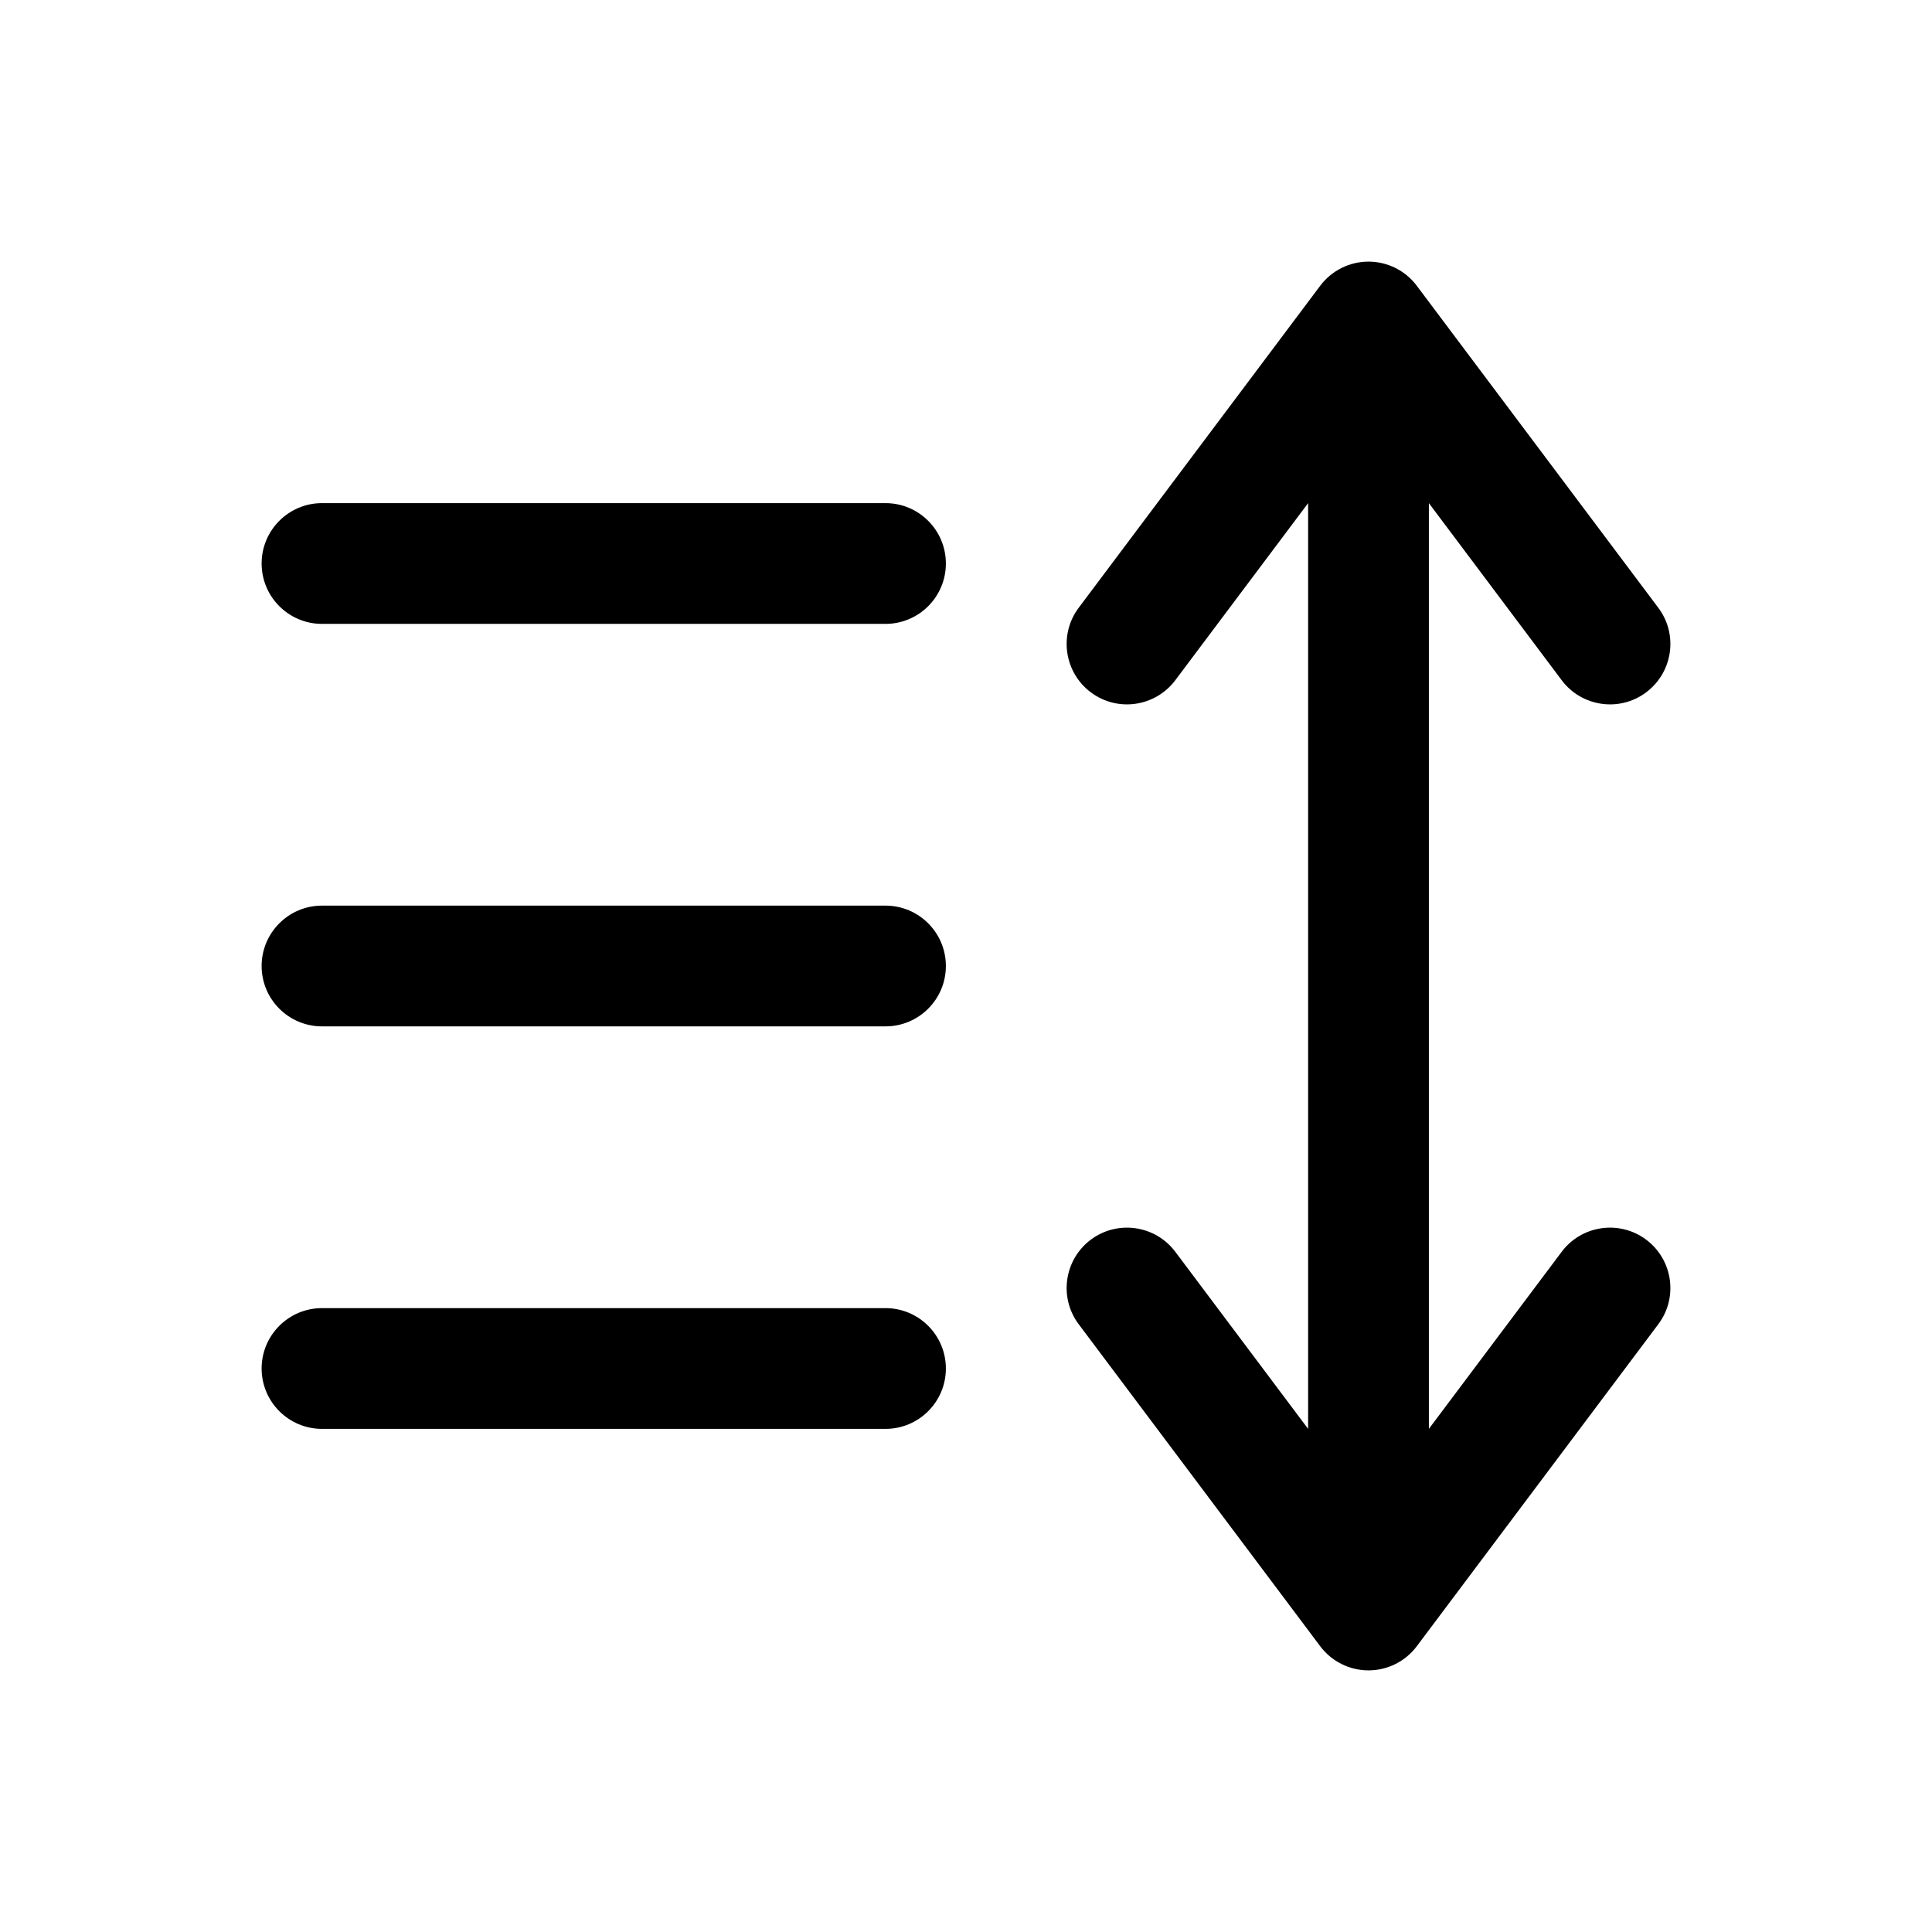
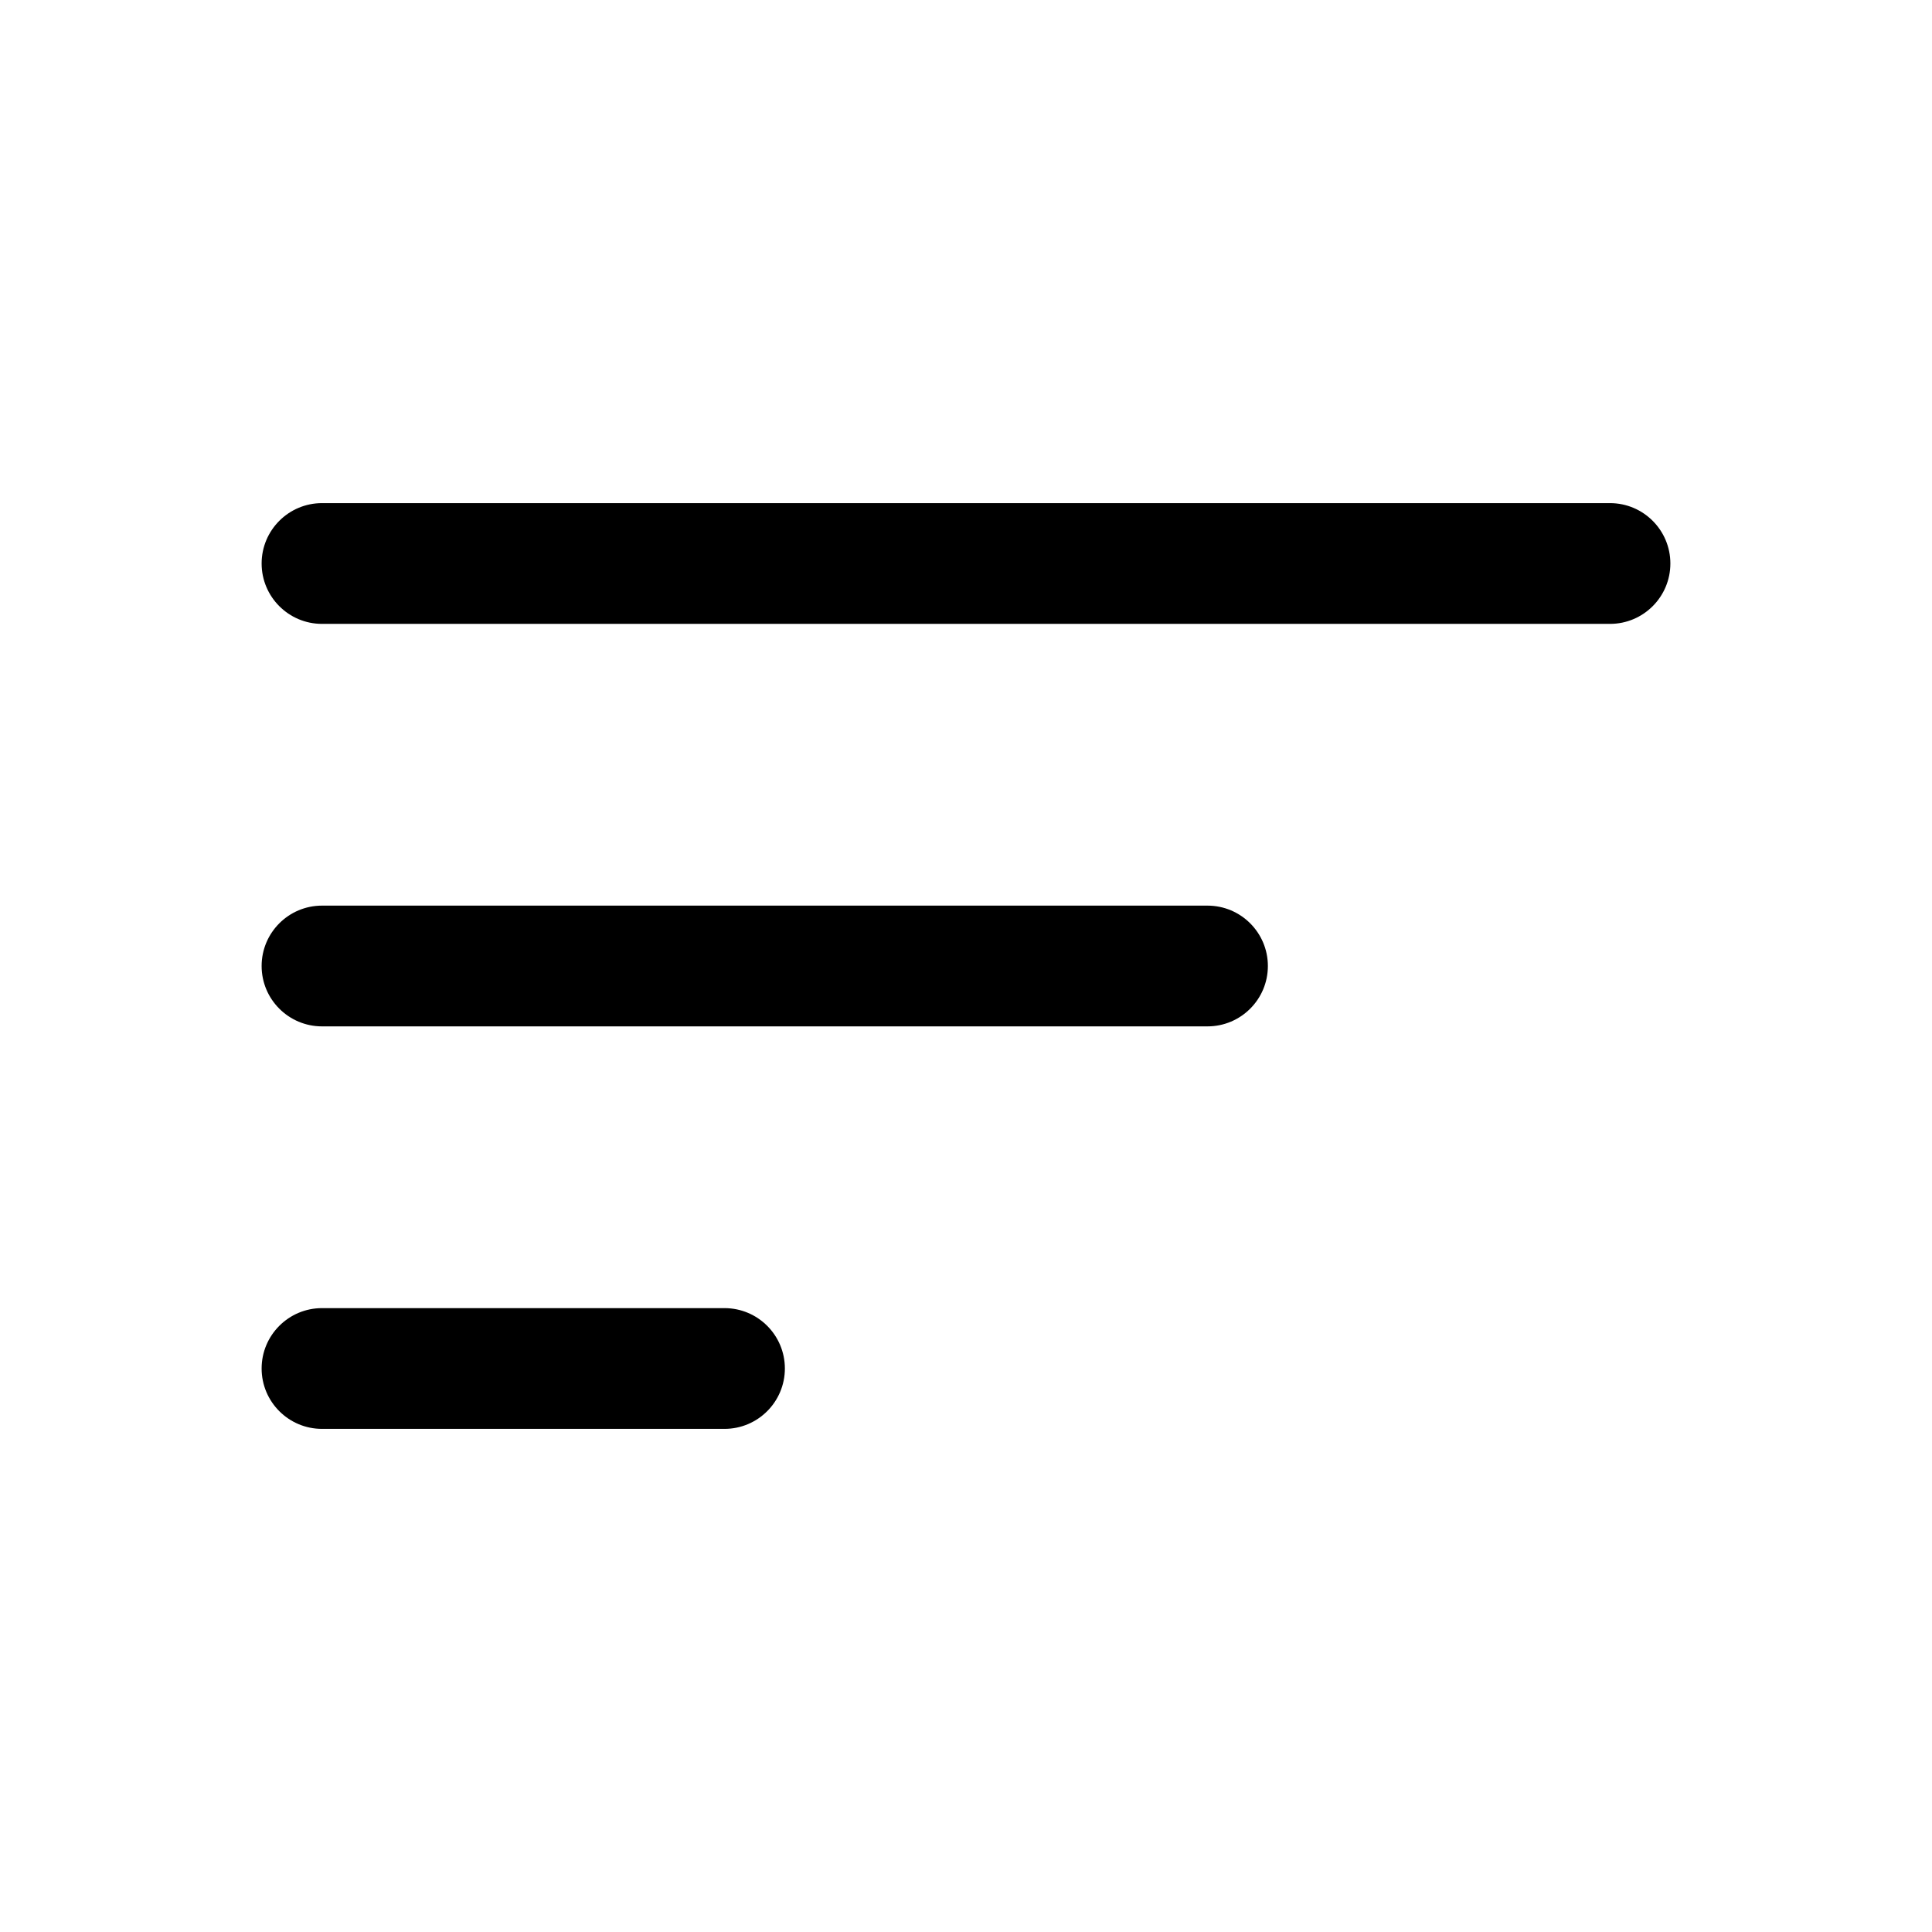
<svg xmlns="http://www.w3.org/2000/svg" width="24" height="24" viewBox="0 0 24 24" fill="none">
-   <path fill-rule="evenodd" clip-rule="evenodd" d="M17 3.25C17.236 3.25 17.458 3.361 17.6 3.55L20.6 7.55C20.849 7.881 20.781 8.351 20.45 8.6C20.119 8.849 19.648 8.781 19.4 8.45L17.75 6.25V17.75L19.4 15.55C19.648 15.219 20.119 15.152 20.45 15.4C20.781 15.649 20.849 16.119 20.6 16.45L17.6 20.45C17.458 20.639 17.236 20.75 17 20.75C16.764 20.75 16.542 20.639 16.4 20.45L13.4 16.45C13.152 16.119 13.219 15.649 13.55 15.4C13.881 15.152 14.351 15.219 14.6 15.55L16.25 17.75V6.25L14.6 8.45C14.351 8.781 13.881 8.849 13.55 8.6C13.219 8.351 13.152 7.881 13.4 7.55L16.4 3.55C16.542 3.361 16.764 3.25 17 3.25ZM3.25 7C3.25 6.586 3.586 6.25 4 6.25H11C11.414 6.25 11.75 6.586 11.75 7C11.75 7.414 11.414 7.75 11 7.75H4C3.586 7.75 3.25 7.414 3.25 7ZM3.25 12C3.25 11.586 3.586 11.25 4 11.25H11C11.414 11.25 11.75 11.586 11.75 12C11.75 12.414 11.414 12.75 11 12.75H4C3.586 12.75 3.25 12.414 3.25 12ZM3.25 17C3.25 16.586 3.586 16.25 4 16.25H11C11.414 16.25 11.75 16.586 11.75 17C11.75 17.414 11.414 17.75 11 17.75H4C3.586 17.75 3.25 17.414 3.25 17Z" fill="black" />
+   <path fill-rule="evenodd" clip-rule="evenodd" d="M3.25 7C3.25 6.586 3.586 6.25 4 6.25H20C20.414 6.25 20.75 6.586 20.75 7C20.75 7.414 20.414 7.75 20 7.75H4C3.586 7.75 3.25 7.414 3.25 7ZM3.25 12C3.25 11.586 3.586 11.25 4 11.25H15C15.414 11.25 15.75 11.586 15.75 12C15.75 12.414 15.414 12.75 15 12.75H4C3.586 12.75 3.25 12.414 3.25 12ZM3.25 17C3.25 16.586 3.586 16.25 4 16.25H9C9.414 16.25 9.75 16.586 9.75 17C9.75 17.414 9.414 17.75 9 17.75H4C3.586 17.75 3.25 17.414 3.25 17Z" fill="black" />
</svg>
